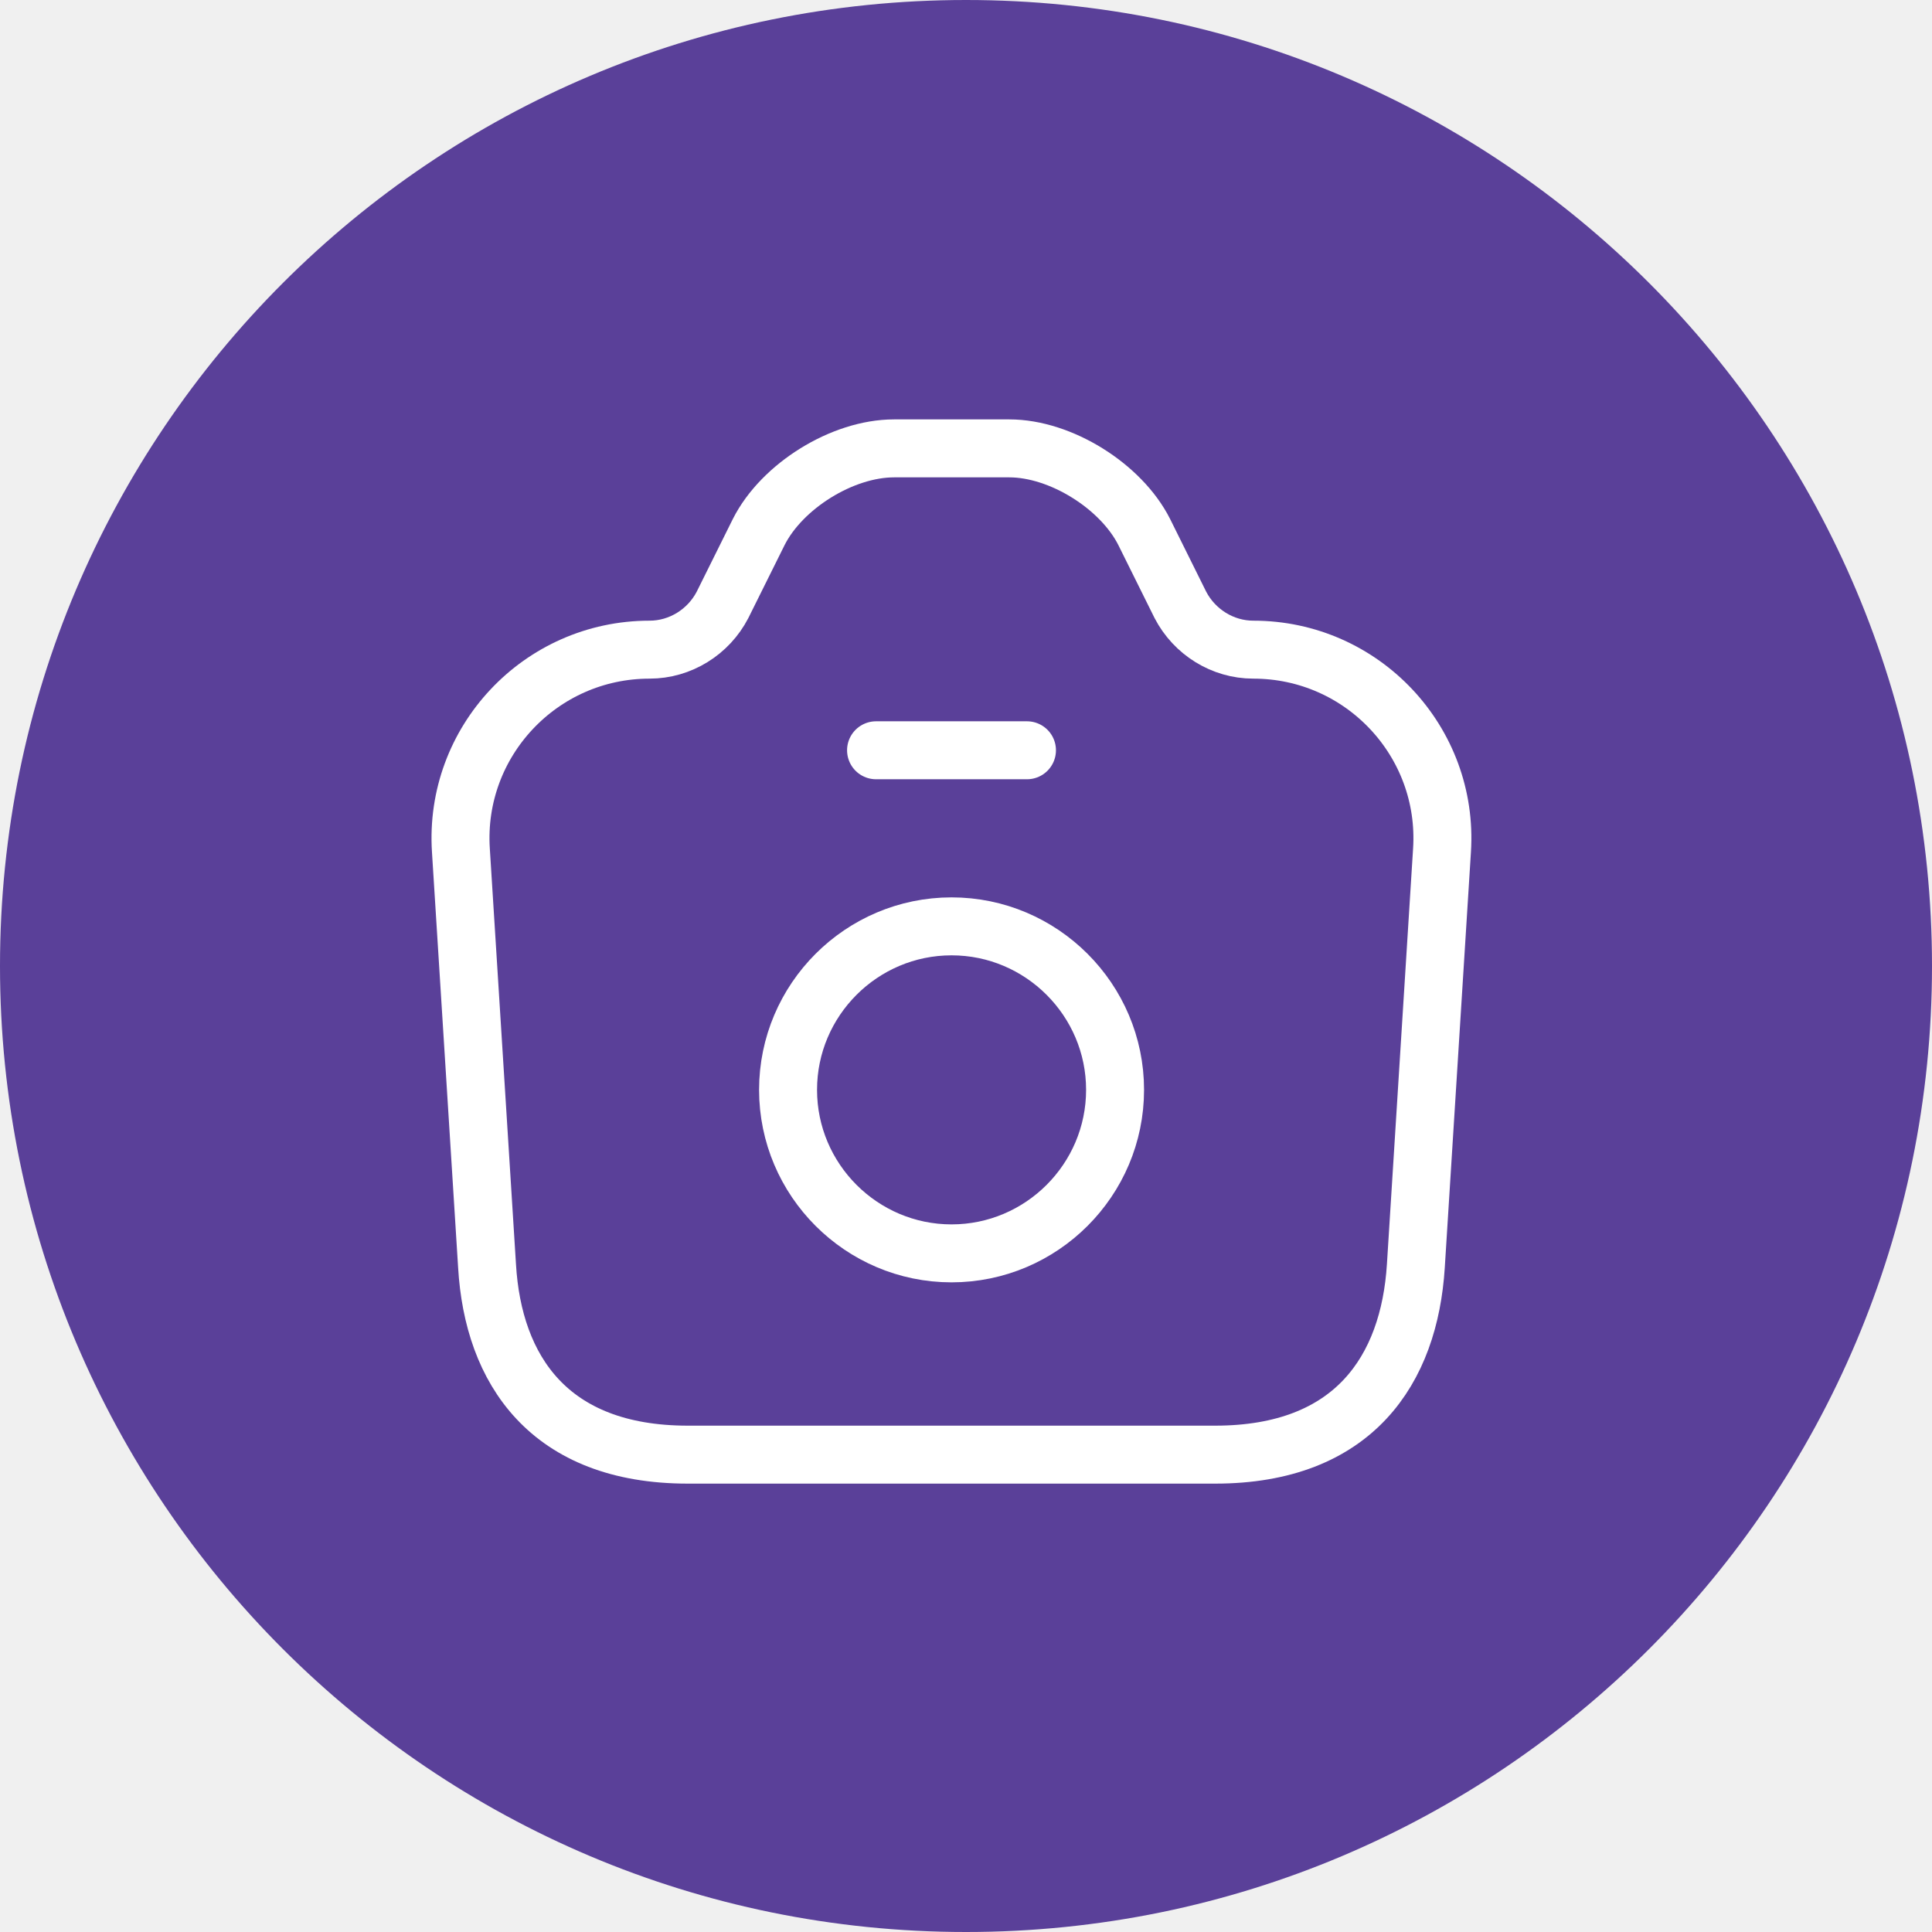
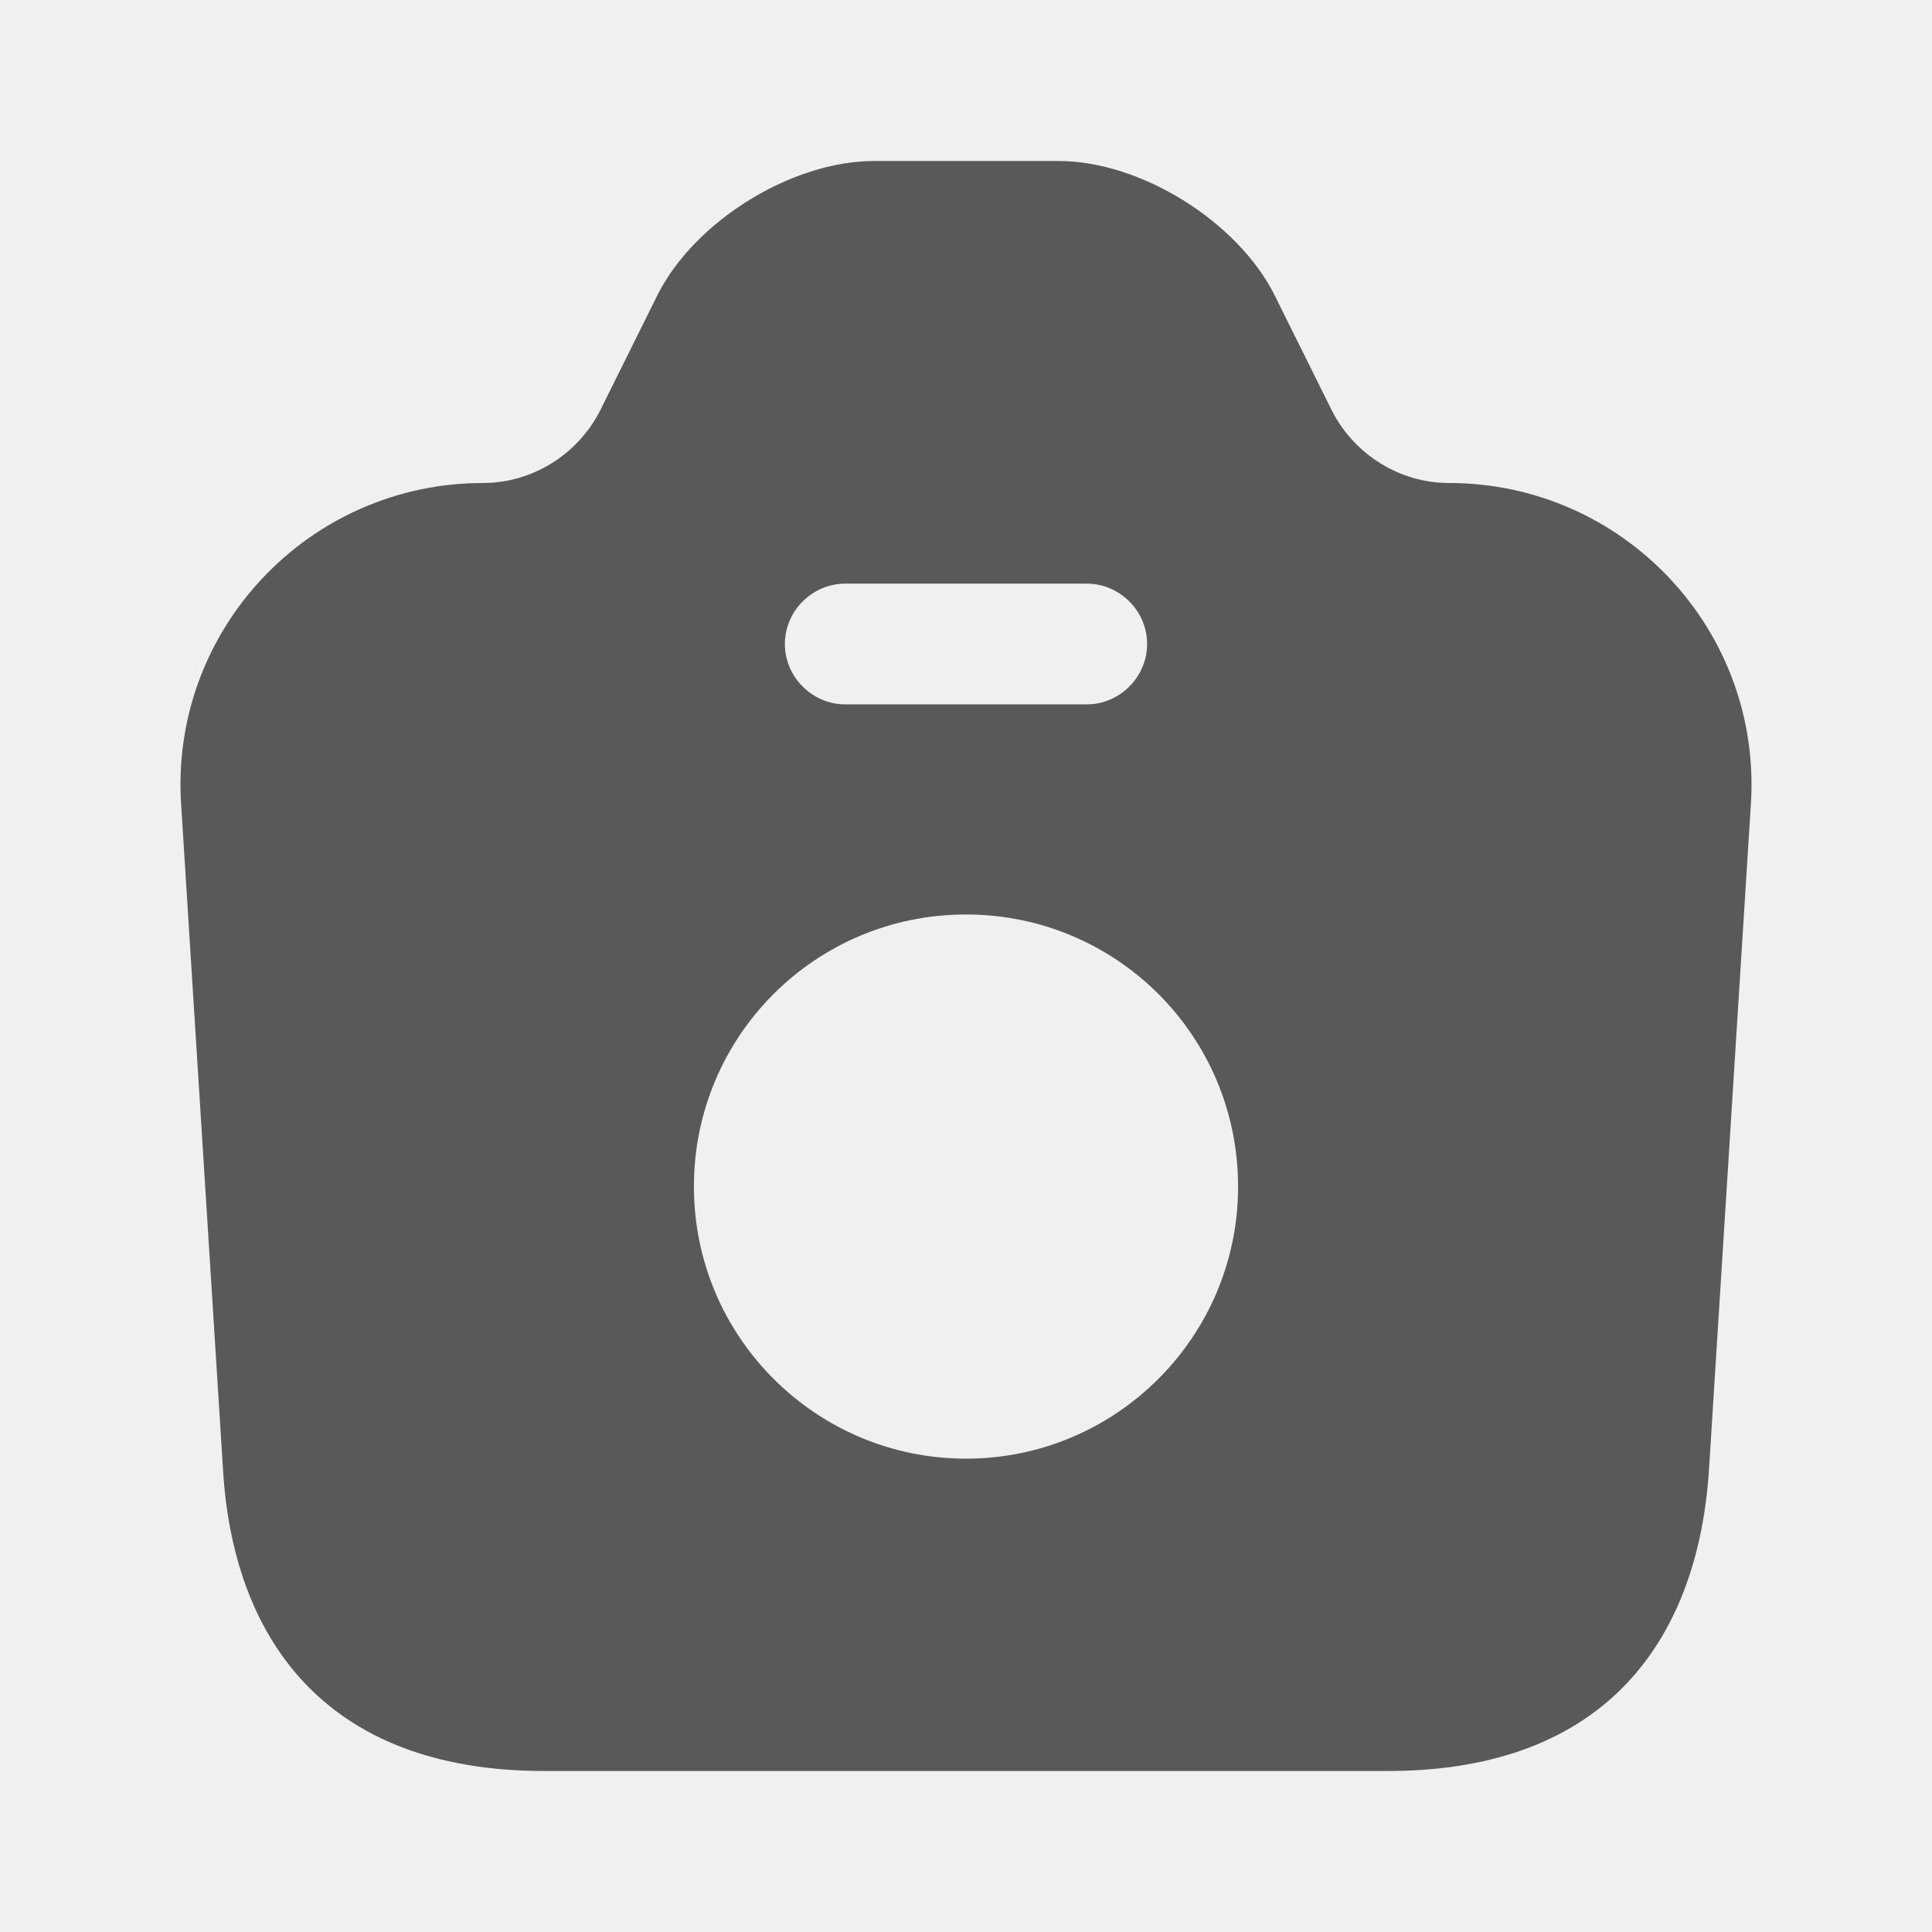
- <svg xmlns="http://www.w3.org/2000/svg" width="50" height="50" viewBox="0 0 50 50" fill="none">
-   <circle cx="25" cy="25" r="25" fill="#5A4099" />
-   <path d="M17.801 37.646H31.447C35.04 37.646 36.473 35.446 36.642 32.763L37.319 22.008C37.501 19.196 35.262 16.813 32.436 16.813C31.642 16.813 30.913 16.357 30.548 15.654L29.611 13.766C29.012 12.581 27.449 11.604 26.121 11.604H23.139C21.798 11.604 20.236 12.581 19.637 13.766L18.699 15.654C18.335 16.357 17.605 16.813 16.811 16.813C13.986 16.813 11.746 19.196 11.928 22.008L12.605 32.763C12.762 35.446 14.207 37.646 17.801 37.646Z" stroke="white" stroke-width="1.5" stroke-linecap="round" stroke-linejoin="round" />
-   <path d="M22.672 19.417H26.578" stroke="white" stroke-width="1.5" stroke-linecap="round" stroke-linejoin="round" />
-   <path d="M24.626 32.437C26.957 32.437 28.858 30.536 28.858 28.205C28.858 25.875 26.957 23.974 24.626 23.974C22.296 23.974 20.395 25.875 20.395 28.205C20.395 30.536 22.296 32.437 24.626 32.437Z" stroke="white" stroke-width="1.5" stroke-linecap="round" stroke-linejoin="round" />
+ <svg xmlns="http://www.w3.org/2000/svg" width="24" height="24" viewBox="0 0 24 24" fill="none">
+   <path d="M18 6C17.39 6 16.83 5.65 16.55 5.11L15.83 3.66C15.37 2.75 14.17 2 13.15 2H10.86C9.83 2 8.63 2.75 8.17 3.66L7.45 5.11C7.17 5.65 6.61 6 6 6C3.83 6 2.11 7.83 2.25 9.99L2.77 18.25C2.89 20.31 4 22 6.76 22H17.24C20 22 21.1 20.31 21.23 18.25L21.75 9.99C21.89 7.83 20.17 6 18 6ZM10.5 7.25H13.5C13.91 7.25 14.25 7.59 14.25 8C14.25 8.41 13.91 8.75 13.5 8.75H10.5C10.09 8.75 9.75 8.41 9.75 8C9.75 7.59 10.09 7.25 10.5 7.25ZM12 18.12C10.14 18.12 8.62 16.61 8.62 14.74C8.62 12.87 10.13 11.36 12 11.36C13.87 11.36 15.38 12.87 15.38 14.74C15.38 16.61 13.86 18.12 12 18.12Z" fill="#595959" />
</svg>
